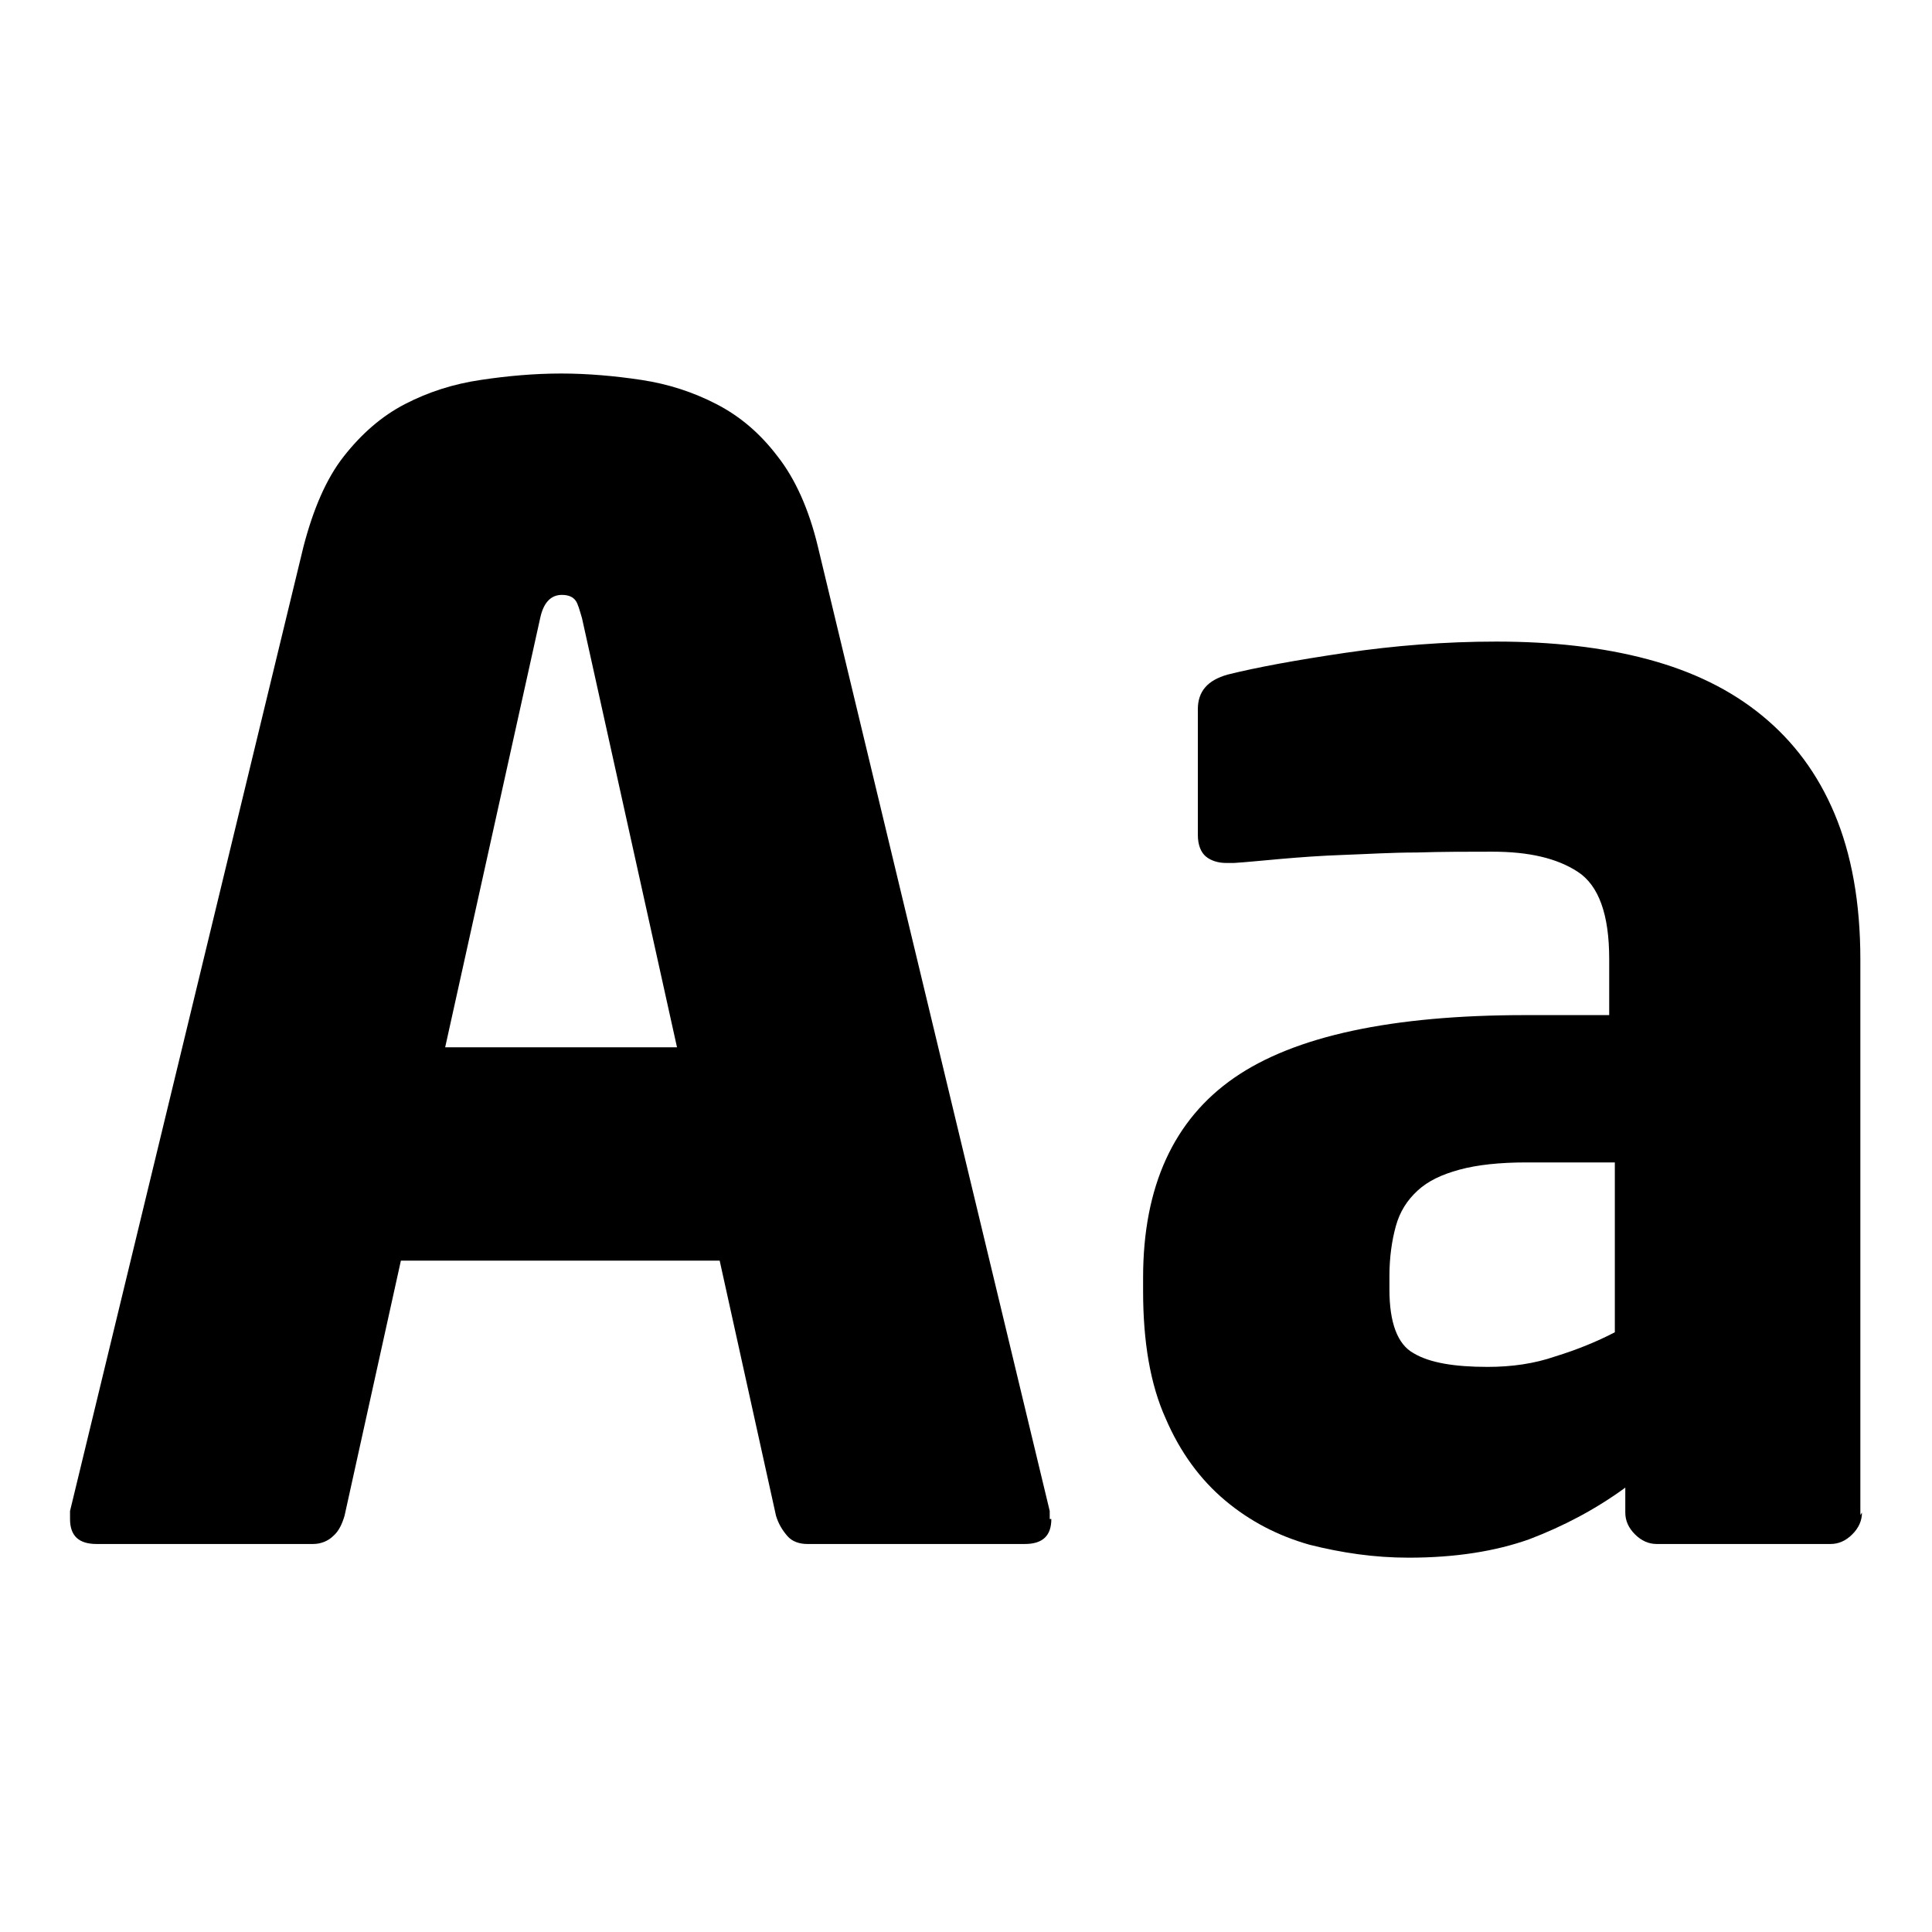
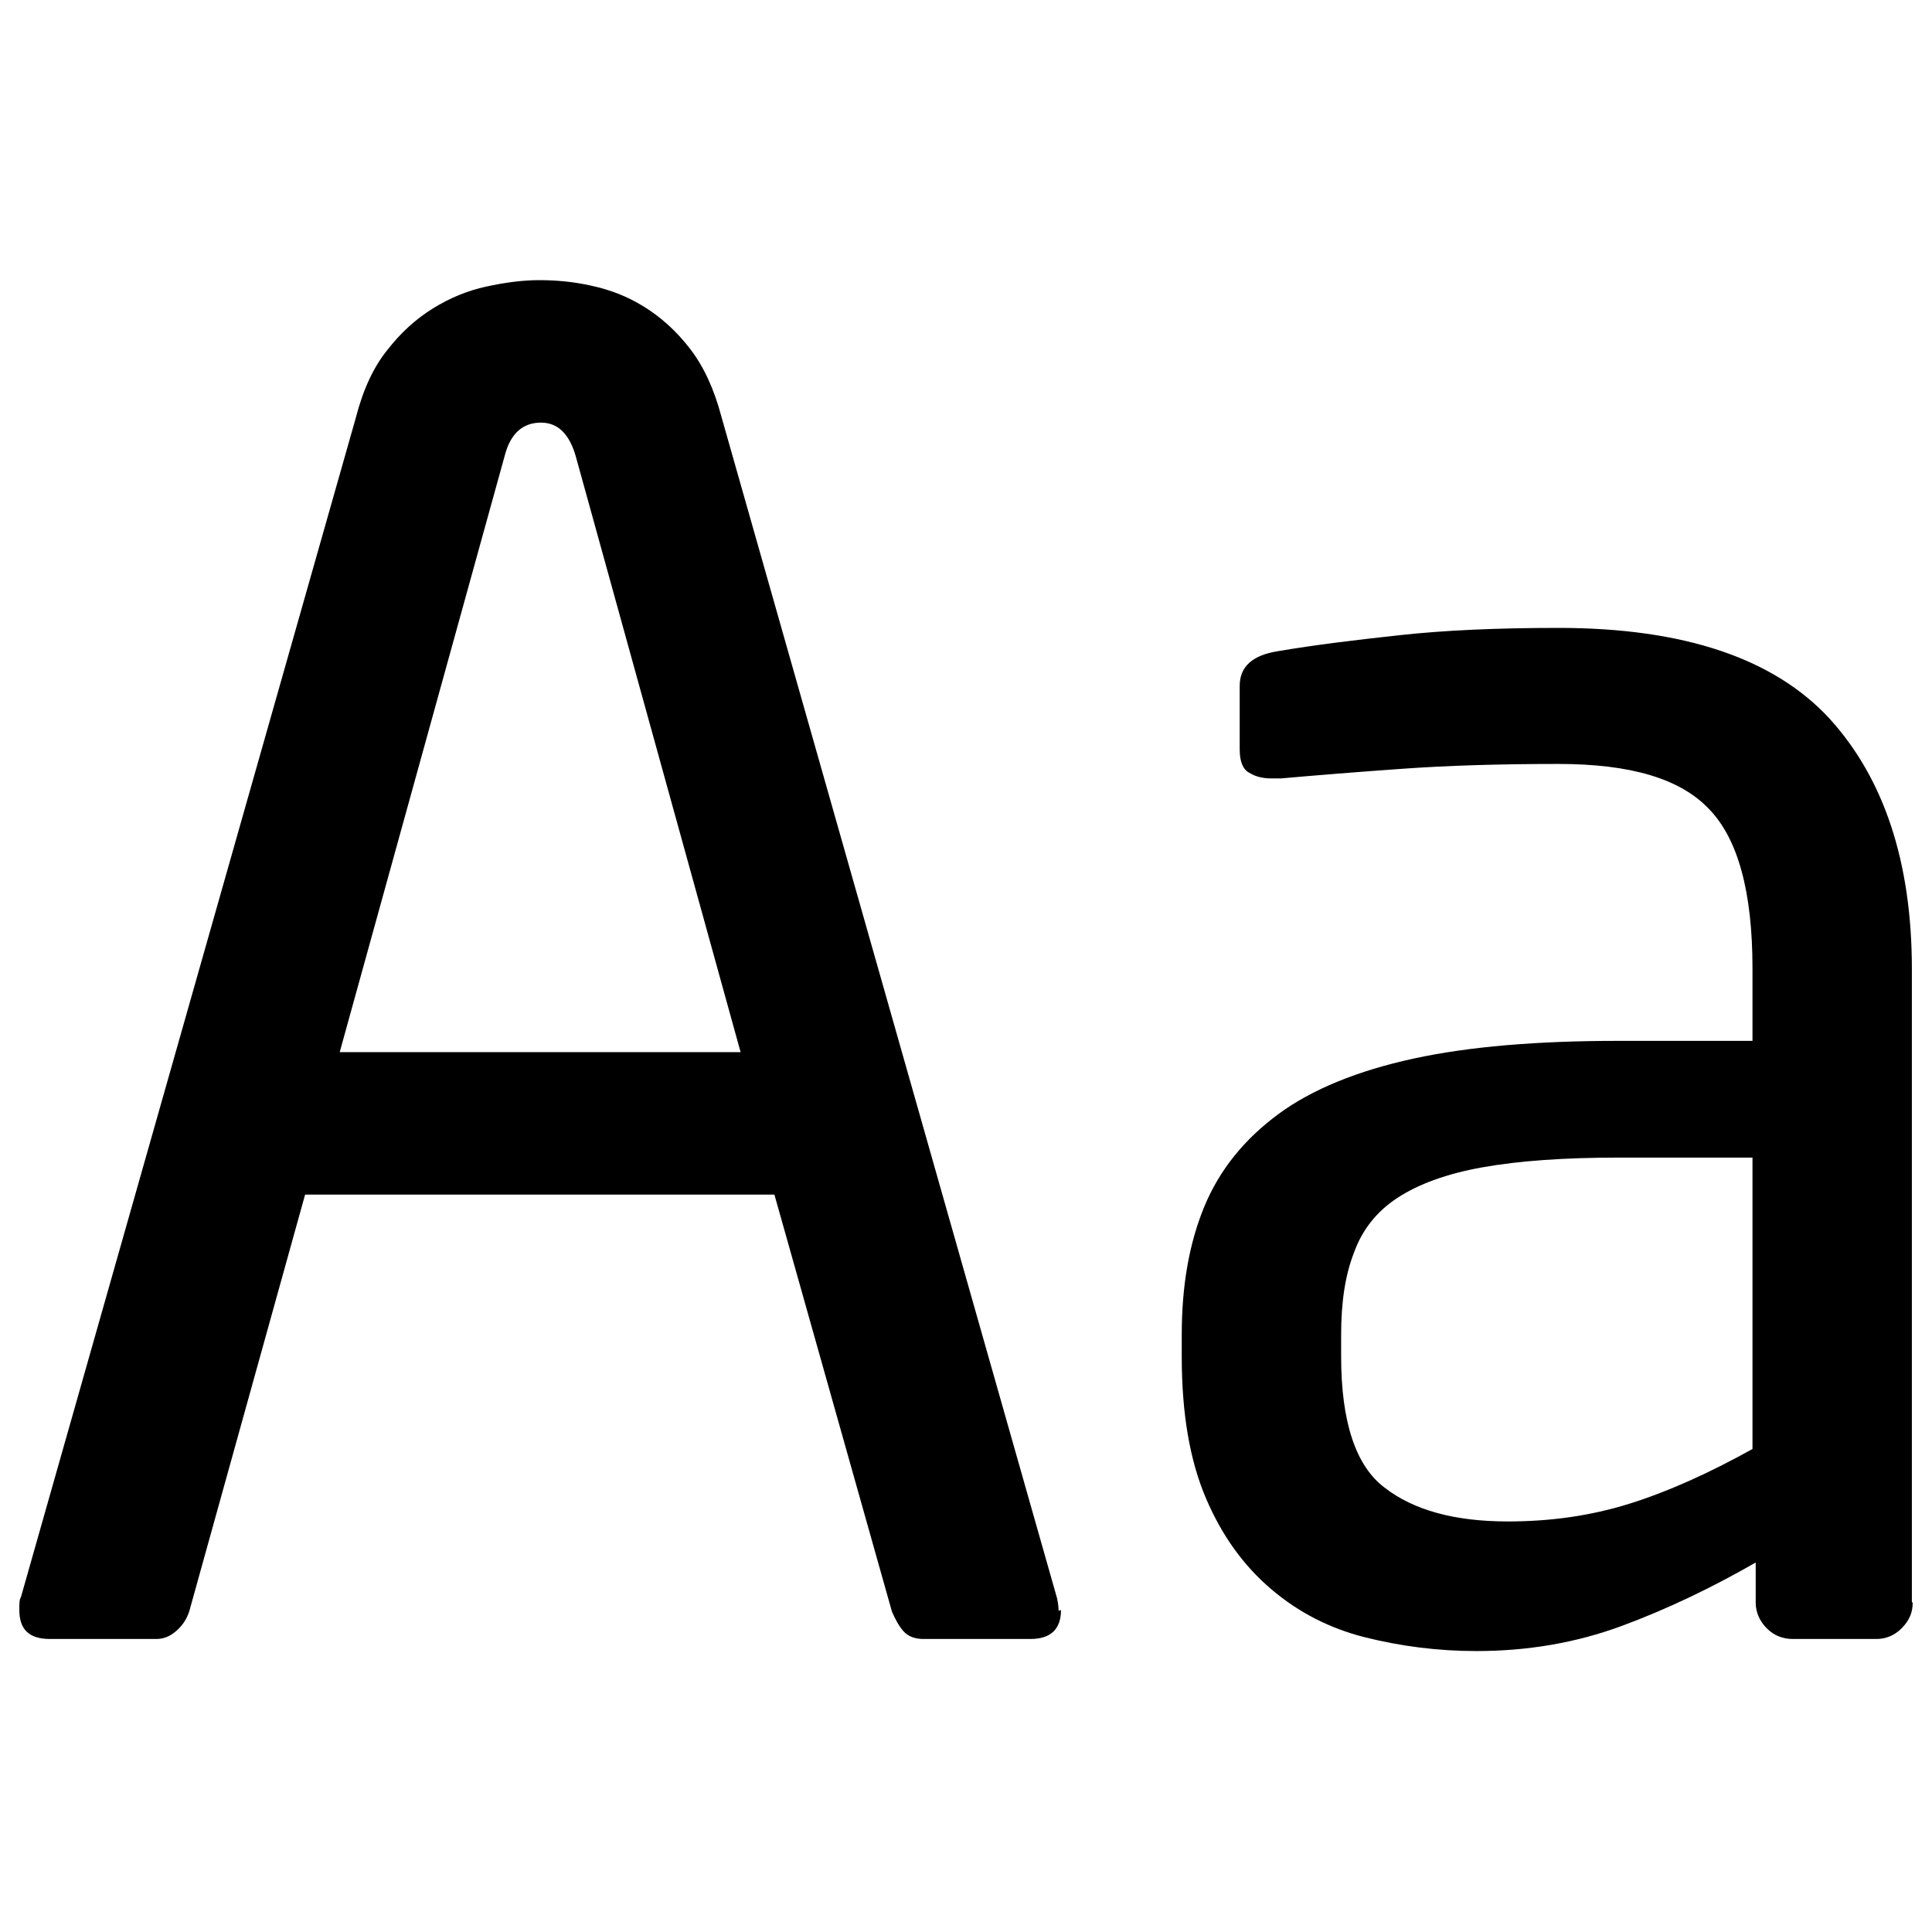
- <svg xmlns="http://www.w3.org/2000/svg" id="Layer_1" version="1.1" viewBox="0 0 24 24">
-   <defs>
-     <style>
-       .st0 {
-         isolation: isolate;
-       }
-     </style>
-   </defs>
-   <g class="st0">
-     <path fill="currentColor" d="M13.06,18.87c0,.21-.11.31-.33.31h-2.7c-.1,0-.19-.03-.25-.1s-.11-.15-.14-.25l-.7-3.17h-3.96l-.7,3.17c-.03.1-.07.19-.14.25-.06.06-.15.1-.25.1H1.2c-.22,0-.33-.1-.33-.31,0-.01,0-.03,0-.04,0-.01,0-.03,0-.06L3.77,6.79c.12-.46.28-.84.5-1.12s.47-.5.76-.65c.29-.15.6-.25.94-.3.33-.05.67-.08,1-.08s.67.03,1,.08.64.15.93.3c.29.15.54.36.76.65.22.28.39.66.5,1.12l2.88,11.98s0,.05,0,.06c0,.01,0,.03,0,.04ZM7.23,7.68c-.03-.1-.05-.18-.08-.22s-.08-.07-.17-.07c-.14,0-.23.1-.27.29l-1.18,5.33h2.88l-1.18-5.33Z" />
-     <path fill="currentColor" d="M23.13,18.79c0,.1-.04.19-.12.27s-.17.12-.27.12h-2.16c-.1,0-.19-.04-.27-.12-.08-.08-.12-.17-.12-.27v-.31c-.37.27-.77.48-1.19.64-.42.15-.92.23-1.5.23-.43,0-.83-.06-1.23-.16-.39-.11-.74-.29-1.05-.55s-.56-.6-.74-1.02c-.19-.42-.28-.95-.28-1.58v-.17c0-1.13.38-1.96,1.13-2.48.75-.52,1.96-.78,3.62-.78h1.04v-.7c0-.55-.13-.91-.39-1.08-.26-.17-.61-.25-1.06-.25-.31,0-.62,0-.94.01-.32,0-.62.02-.91.03-.29.01-.55.03-.78.05-.23.02-.42.04-.58.05h-.1c-.1,0-.19-.03-.25-.08s-.1-.14-.1-.27v-1.56c0-.22.12-.36.37-.43.36-.09.85-.18,1.46-.27.61-.09,1.24-.14,1.88-.14.69,0,1.32.07,1.88.22s1.03.38,1.42.7c.39.32.69.72.9,1.22.21.5.32,1.1.32,1.81v6.9ZM20.06,14.44h-1.1c-.33,0-.61.03-.83.09s-.39.14-.52.26c-.13.12-.22.26-.27.44s-.08.39-.08.62v.17c0,.41.1.68.3.79.2.12.51.17.92.17.3,0,.58-.04.84-.13.26-.08.51-.18.74-.3v-2.13Z" />
-   </g>
+ <svg xmlns="http://www.w3.org/2000/svg" id="Layer_1" version="1.1" viewBox="0 0 24 24" fill="currentColor">
+   <path d="M13.18,20c0,.24-.13.36-.38.36h-1.33c-.1,0-.19-.03-.25-.1s-.1-.15-.14-.24l-1.46-5.18H3.79l-1.44,5.18c-.03.09-.08.17-.16.24-.08.07-.16.1-.25.1H.62c-.26,0-.38-.12-.38-.36,0-.08,0-.13.02-.16L4.42,5.19c.09-.35.22-.63.39-.84.17-.22.36-.39.57-.52.21-.13.43-.22.66-.27.23-.05.45-.08.66-.08s.43.02.65.07c.23.05.44.13.65.26.21.13.4.3.57.52.17.22.3.5.39.84l4.17,14.68s.02.08.02.16ZM7.15,5.66c-.08-.27-.22-.41-.43-.41-.23,0-.38.14-.45.41l-2.05,7.41h4.98l-2.05-7.41Z" />
+   <path d="M23.76,19.91c0,.12-.04.22-.14.32-.09.09-.2.13-.31.13h-1.04c-.12,0-.23-.04-.32-.13-.09-.09-.14-.2-.14-.32v-.5c-.54.31-1.1.58-1.67.79s-1.17.31-1.8.31c-.48,0-.94-.06-1.38-.17-.44-.11-.83-.31-1.17-.6-.34-.29-.61-.66-.81-1.13s-.3-1.05-.3-1.76v-.27c0-.6.09-1.13.28-1.59.19-.46.5-.84.92-1.15s.99-.54,1.68-.69c.69-.15,1.54-.22,2.54-.22h1.67v-.9c0-.95-.18-1.61-.54-1.98-.36-.38-.98-.56-1.87-.56-.74,0-1.38.02-1.94.06-.56.04-1.06.08-1.51.12h-.11c-.11,0-.2-.02-.28-.07-.08-.04-.12-.14-.12-.29v-.79c0-.24.16-.38.47-.43.47-.08.97-.14,1.52-.2.55-.06,1.2-.09,1.97-.09,1.56,0,2.68.38,3.37,1.13.68.75,1.02,1.79,1.02,3.11v7.86ZM21.78,14.38h-1.67c-.68,0-1.24.04-1.69.12-.45.08-.8.21-1.06.38-.26.17-.44.4-.54.68-.11.28-.16.62-.16,1.02v.27c0,.81.18,1.36.54,1.63.36.28.87.42,1.53.42.53,0,1.03-.07,1.51-.22.48-.15.99-.38,1.53-.68v-3.62Z" />
</svg>
